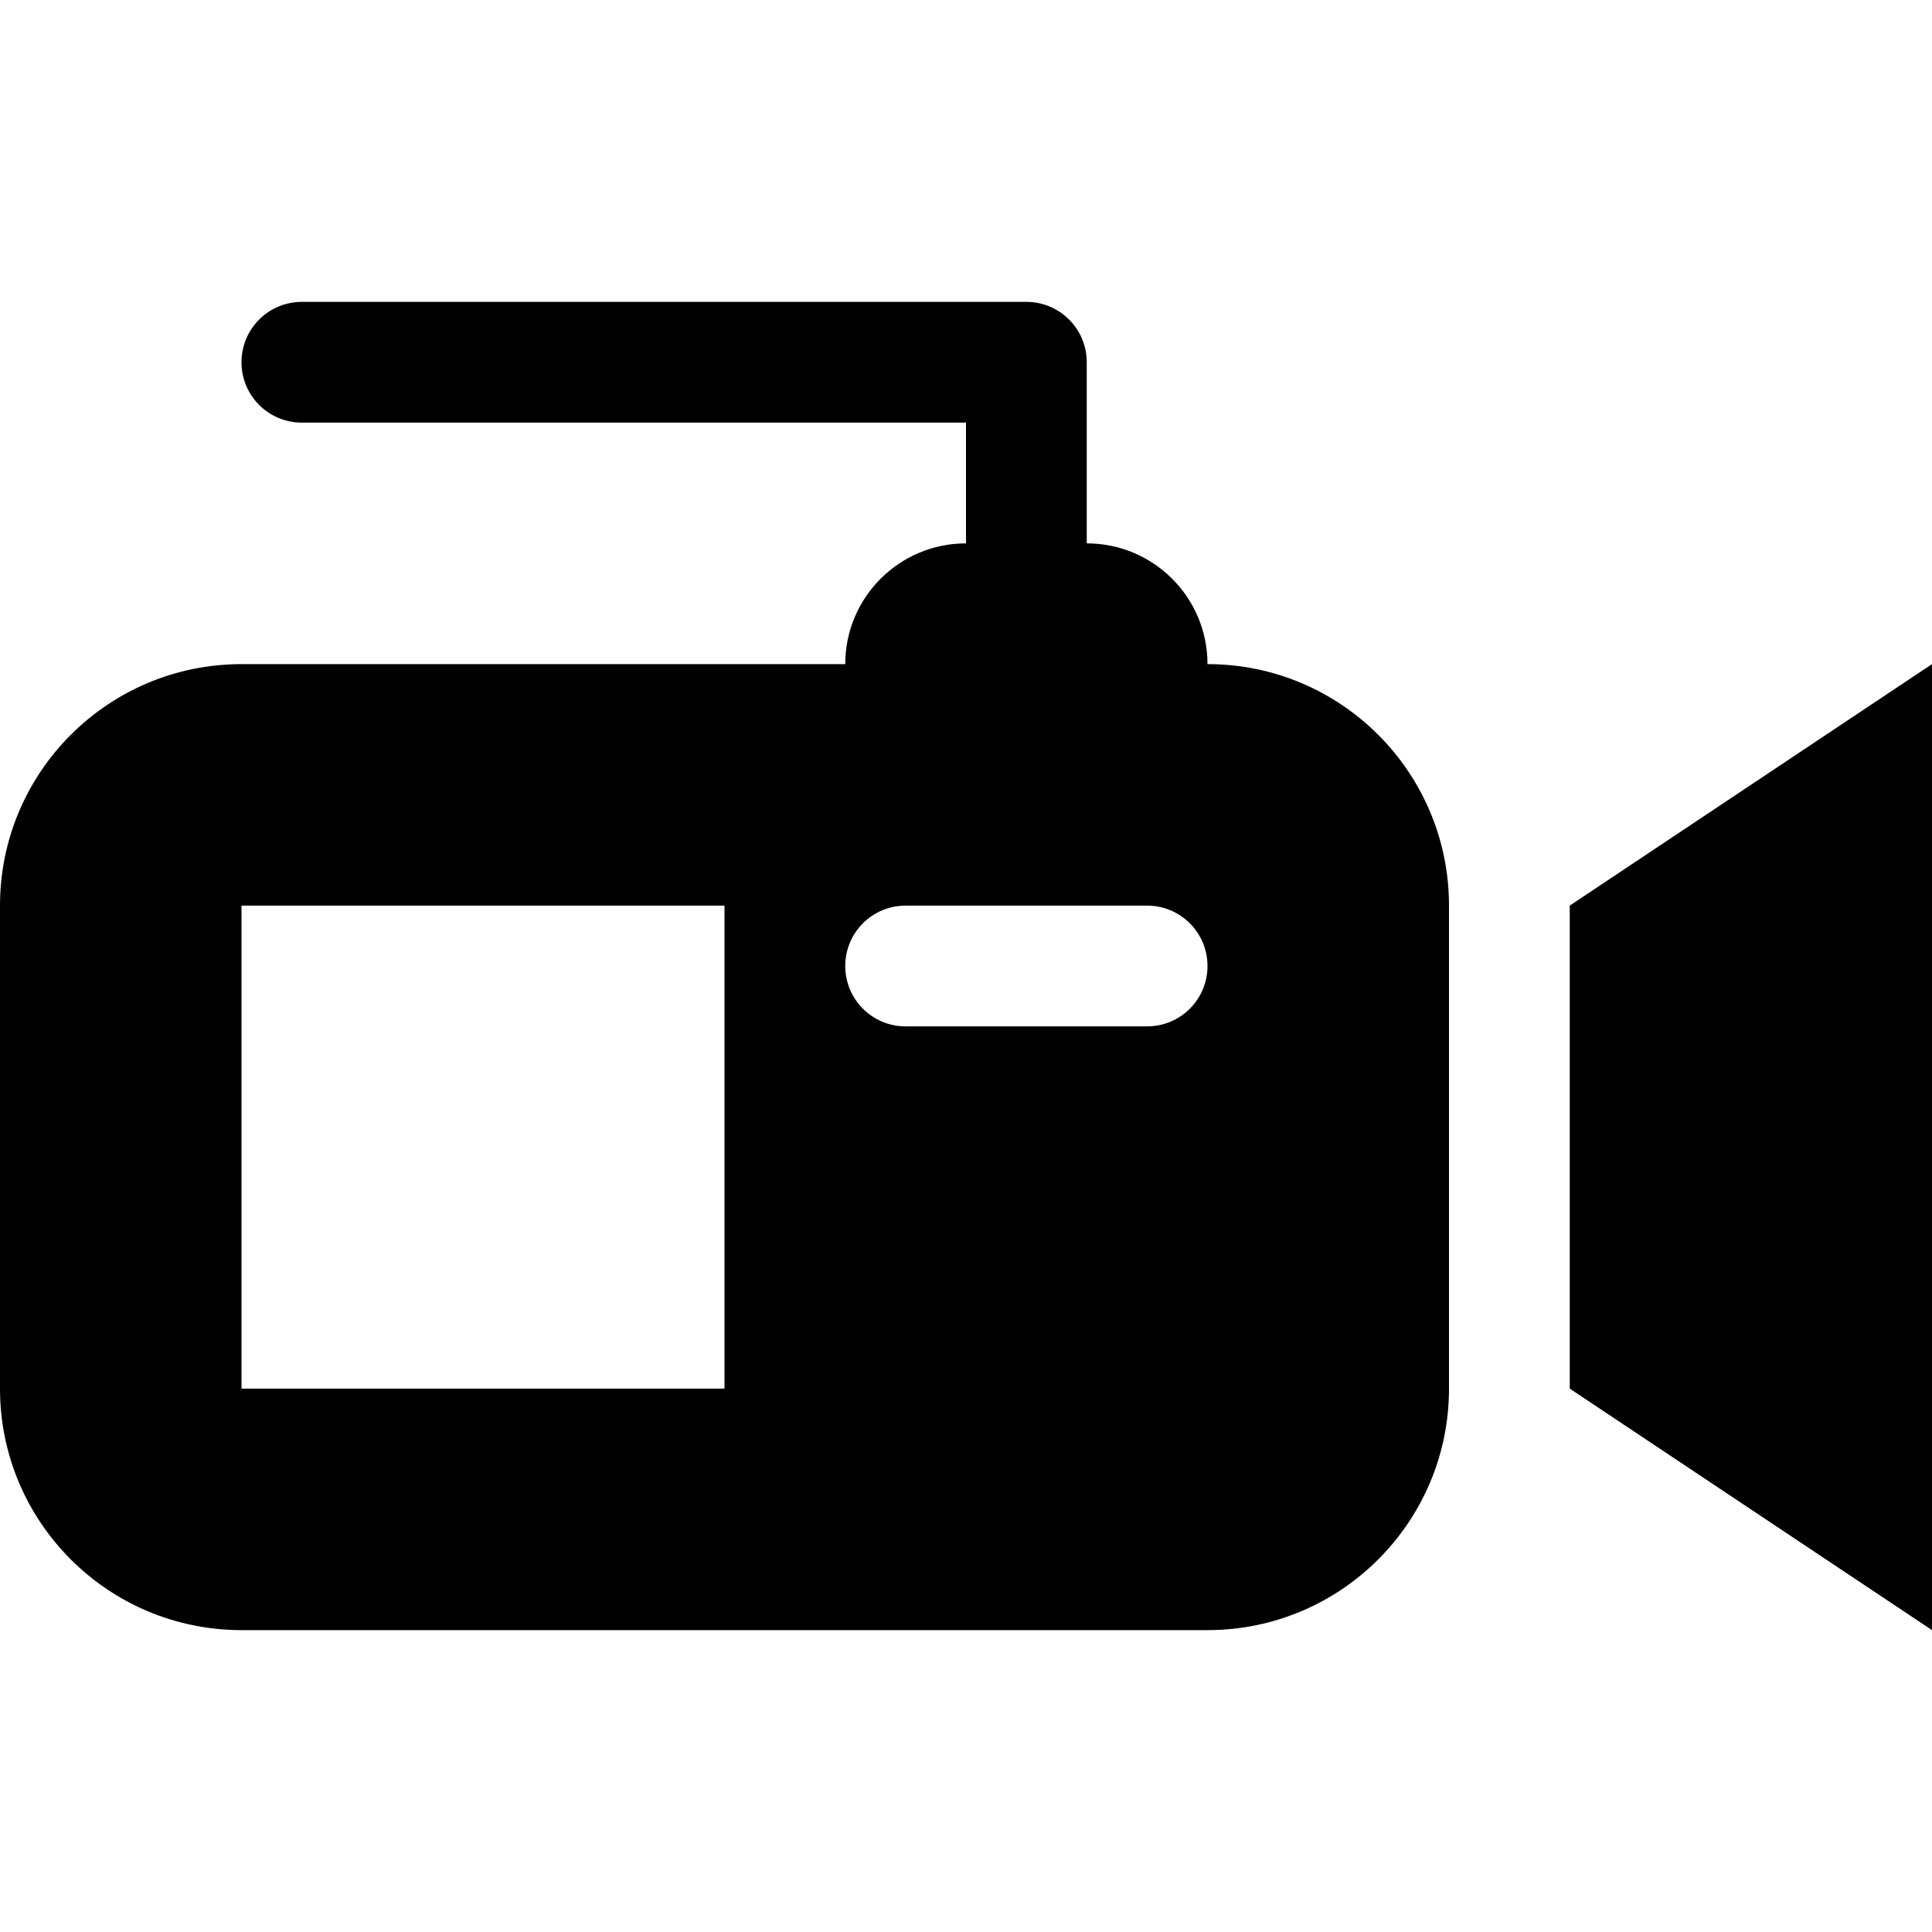
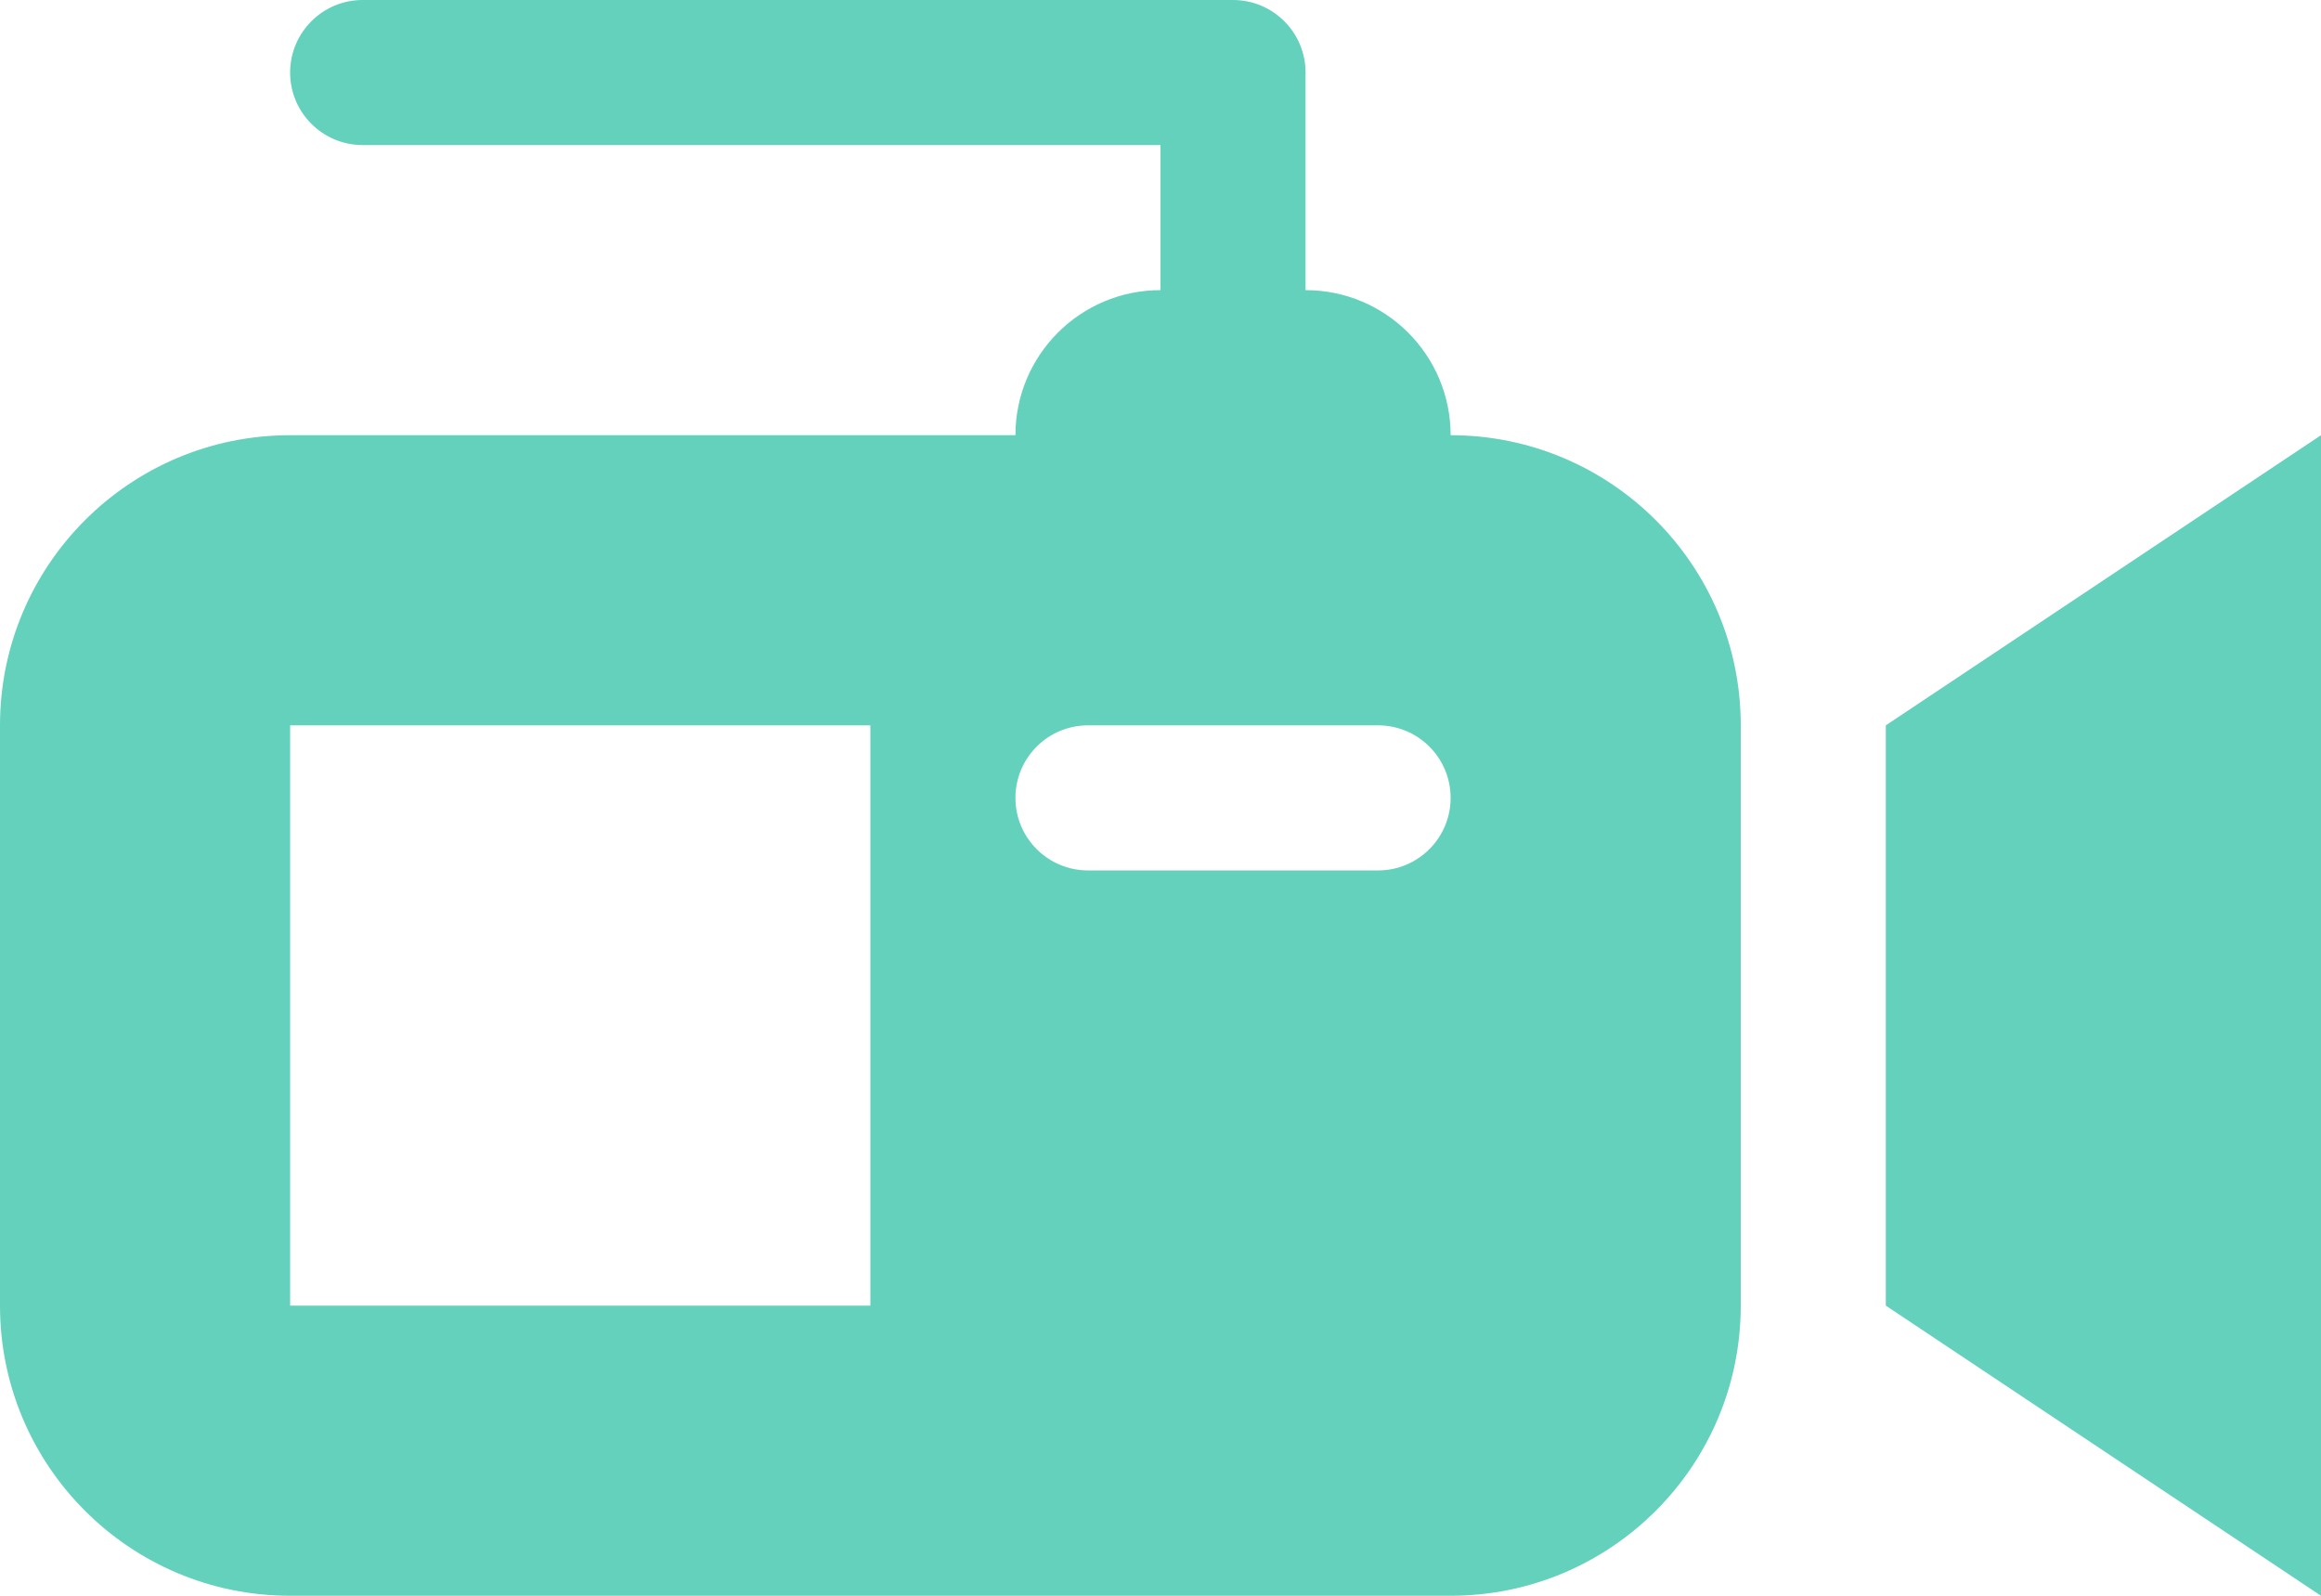
- <svg xmlns="http://www.w3.org/2000/svg" version="1.1" id="Layer_1" x="0px" y="0px" width="32px" height="32px" viewBox="0 0 32 32" enable-background="new 0 0 32 32" xml:space="preserve">
-   <g transform="translate(0 192)">
-     <path d="M26-177l6-4v16l-6-4V-177z M24-177v8c0,2.209-1.791,4-4,4H4c-2.209,0-4-1.791-4-4v-8c0-2.209,1.791-4,4-4h10 c0-1.105,0.895-2,2-2v-2H5c-0.553,0-1-0.447-1-1s0.447-1,1-1h12c0.553,0,1,0.447,1,1v3c1.105,0,2,0.895,2,2 C22.209-181,24-179.209,24-177z M12-177H4v8h8V-177z M20-176c0-0.553-0.447-1-1-1h-4c-0.553,0-1,0.447-1,1s0.447,1,1,1h4 C19.553-175,20-175.447,20-176z" />
+ <svg xmlns="http://www.w3.org/2000/svg" width="32px" height="22px" viewBox="0 0 32 22" version="1.1">
+   <g id="Page-1" stroke="none" stroke-width="1" fill="none" fill-rule="evenodd">
+     <g id="video-svg" fill="#63D1BB" fill-rule="nonzero">
+       <path d="M26,10 L32,6 L32,22 L26,18 L26,10 Z M24,10 L24,18 C24,20.209 22.209,22 20,22 L4,22 C1.791,22 2.705415e-16,20.209 0,18 L0,10 C-2.705415e-16,7.791 1.791,6 4,6 L14,6 C14,4.895 14.895,4 16,4 L16,2 L5,2 C4.448,2 4,1.552 4,1 C4,0.448 4.448,0 5,0 L17,0 C17.552,0 18,0.448 18,1 L18,4 C19.105,4 20,4.895 20,6 C22.209,6 24,7.791 24,10 Z M12,10 L4,10 L4,18 L12,18 L12,10 Z M20,11 C20,10.448 19.552,10 19,10 L15,10 C14.448,10 14,10.448 14,11 C14,11.552 14.448,12 15,12 L19,12 C19.552,12 20,11.552 20,11 Z" id="Shape" />
+     </g>
  </g>
</svg>
